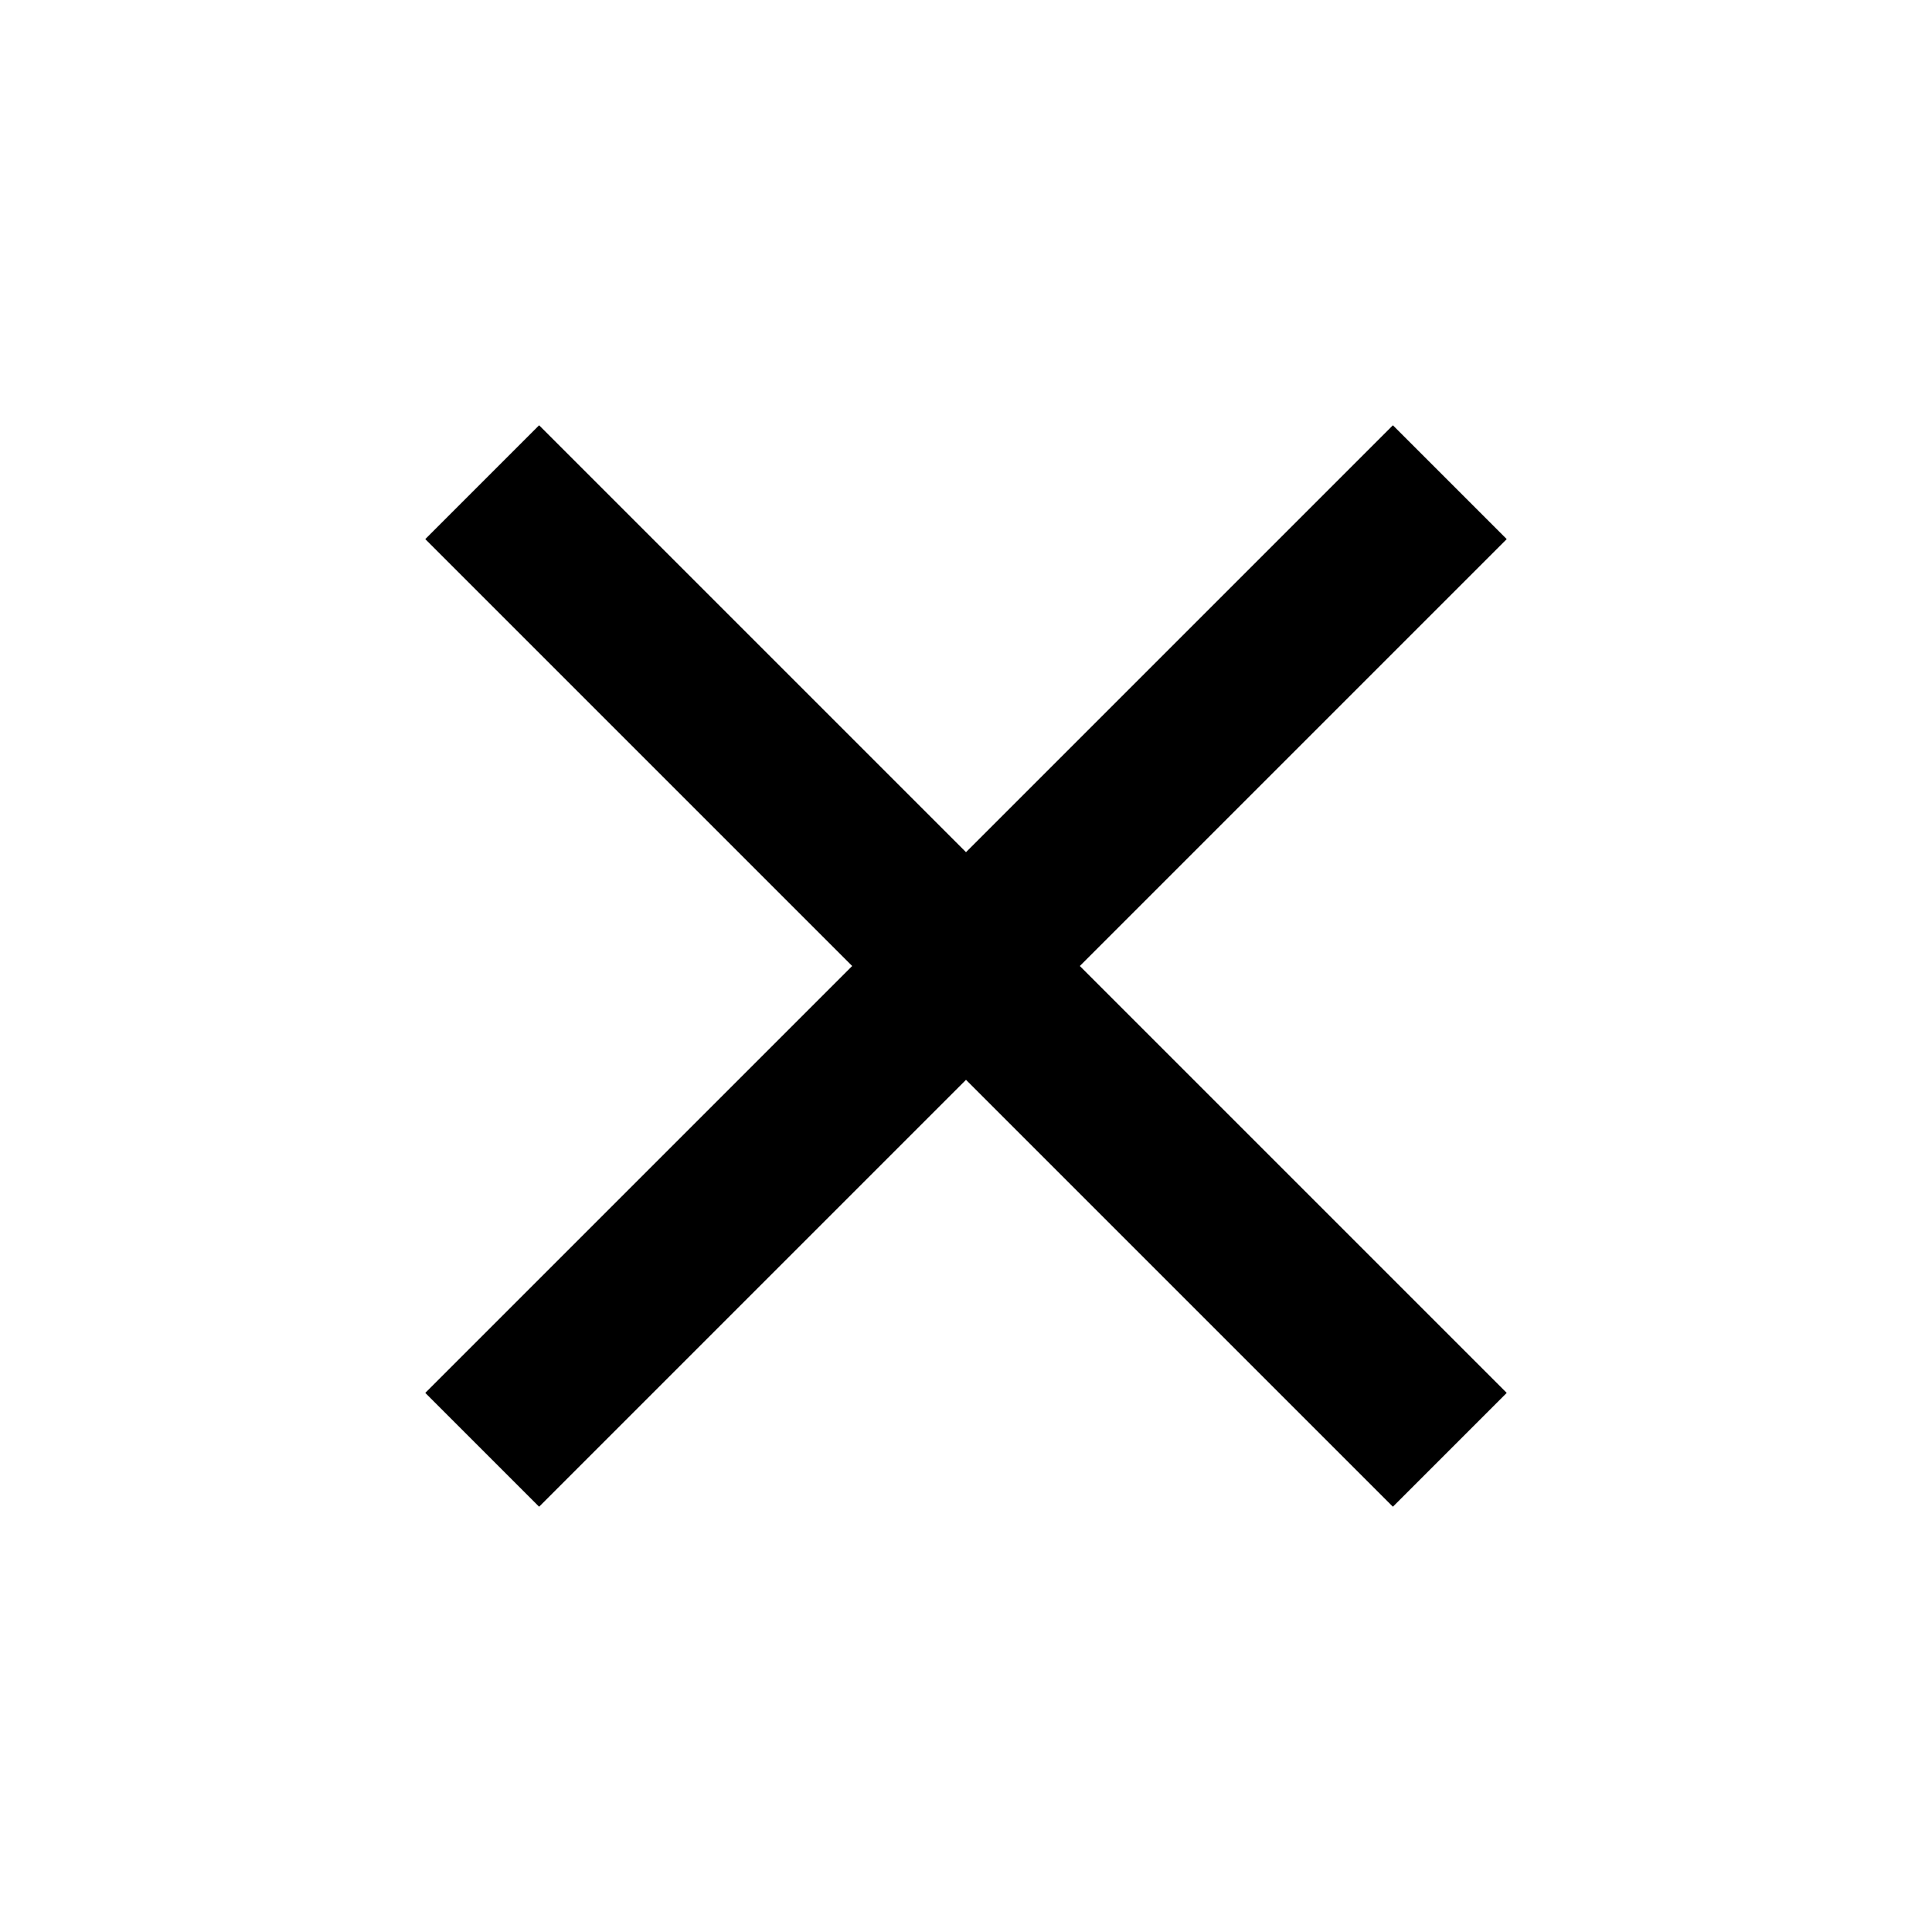
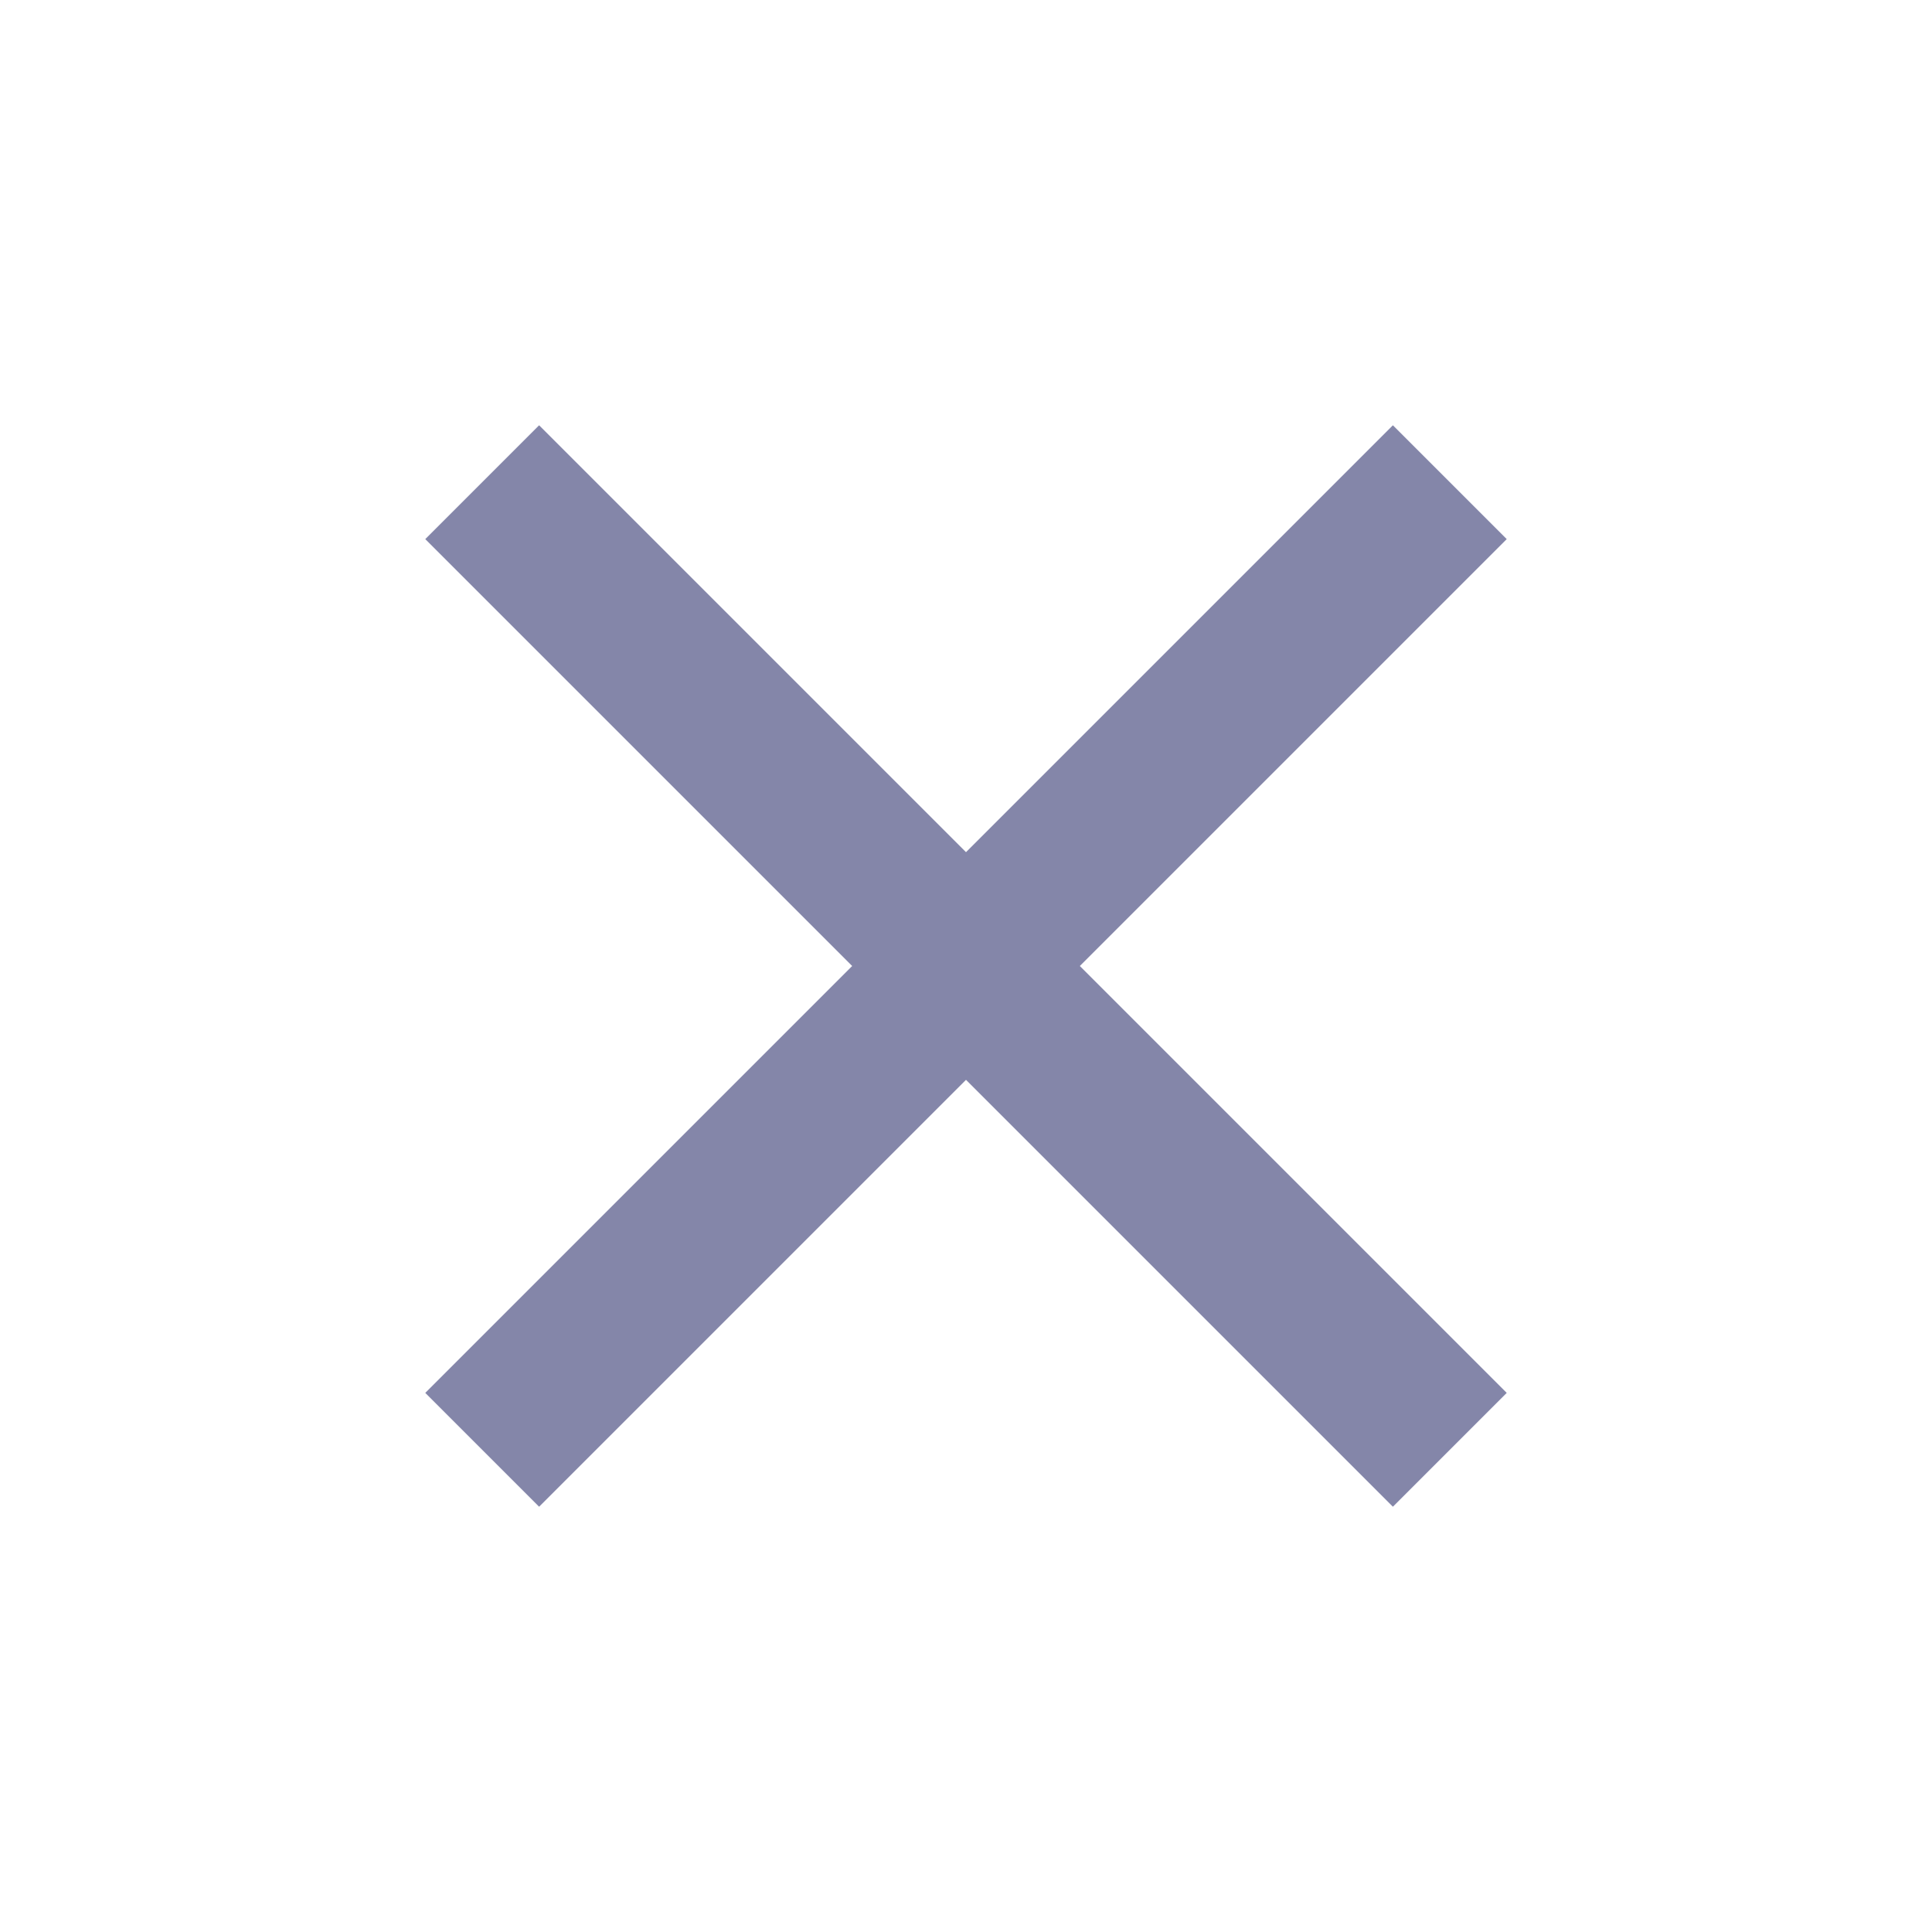
<svg xmlns="http://www.w3.org/2000/svg" width="24" height="24" viewBox="0 0 24 24">
-   <g id="close">
+   <g id="close" fill="hsl(237, 18%, 59%)">
    <path id="x" d="M18.717 6.697l-1.414-1.414-5.303 5.303-5.303-5.303-1.414 1.414 5.303 5.303-5.303 5.303 1.414 1.414 5.303-5.303 5.303 5.303 1.414-1.414-5.303-5.303z" />
  </g>
</svg>
